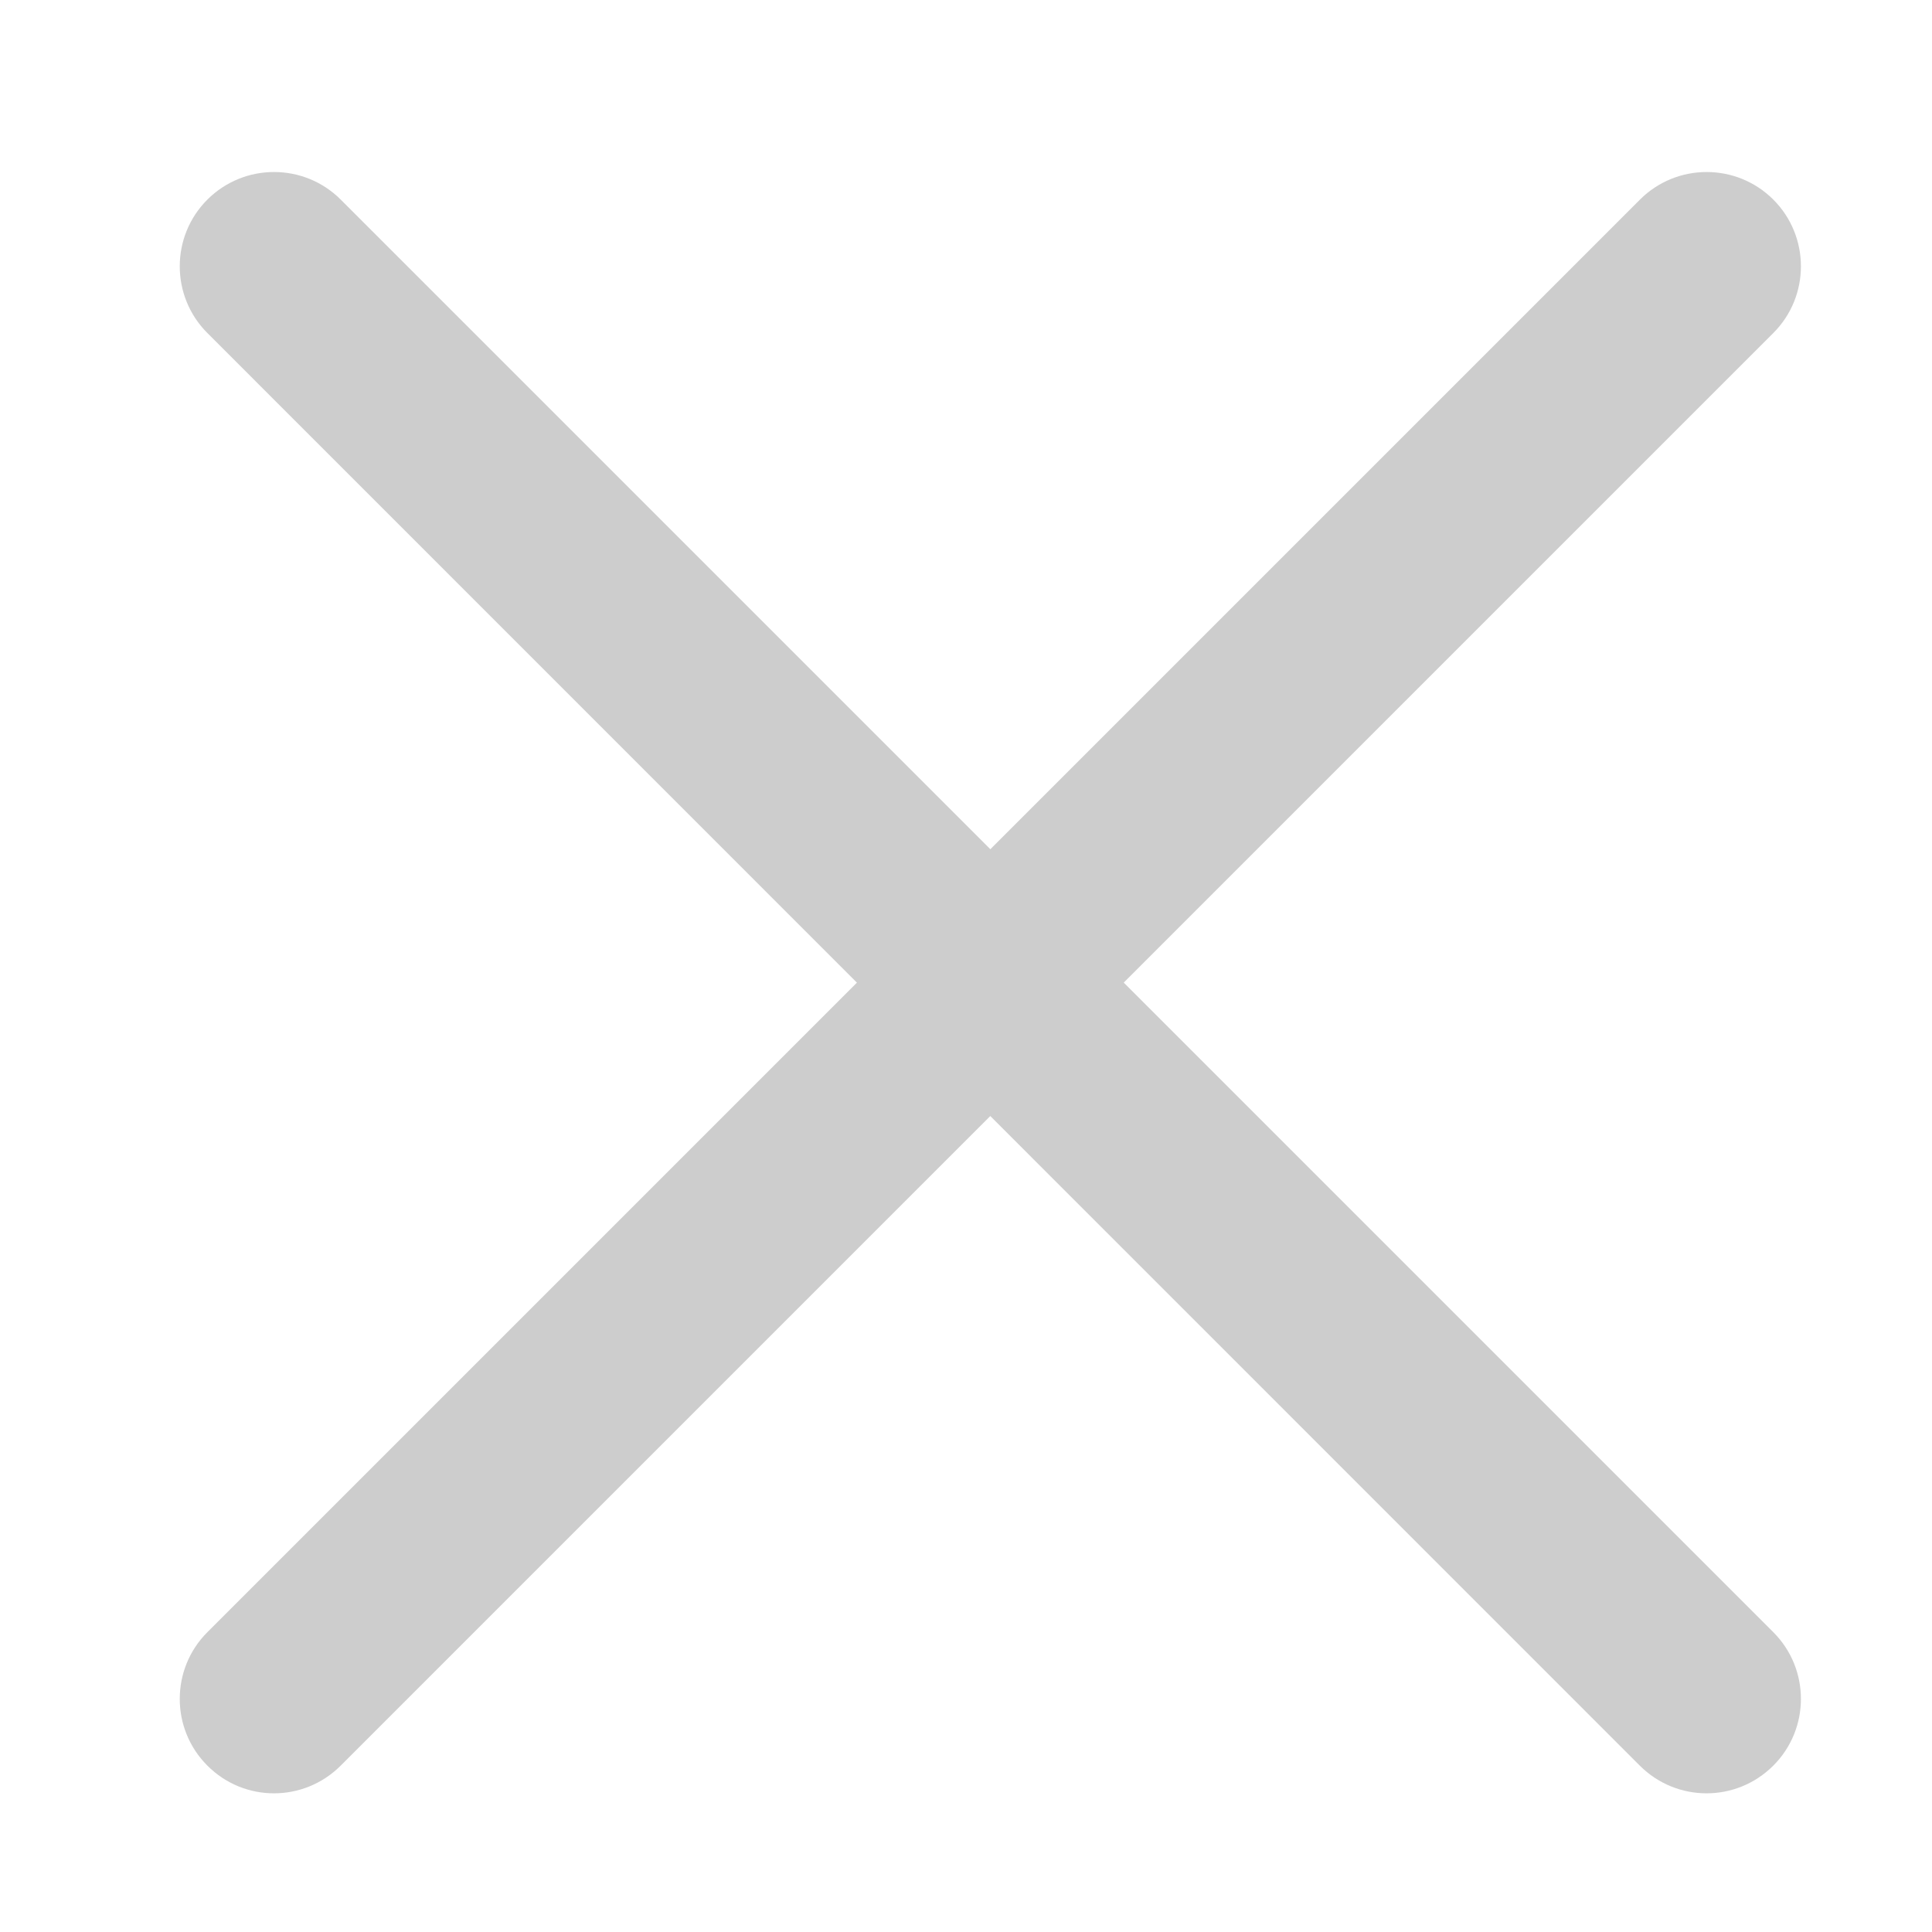
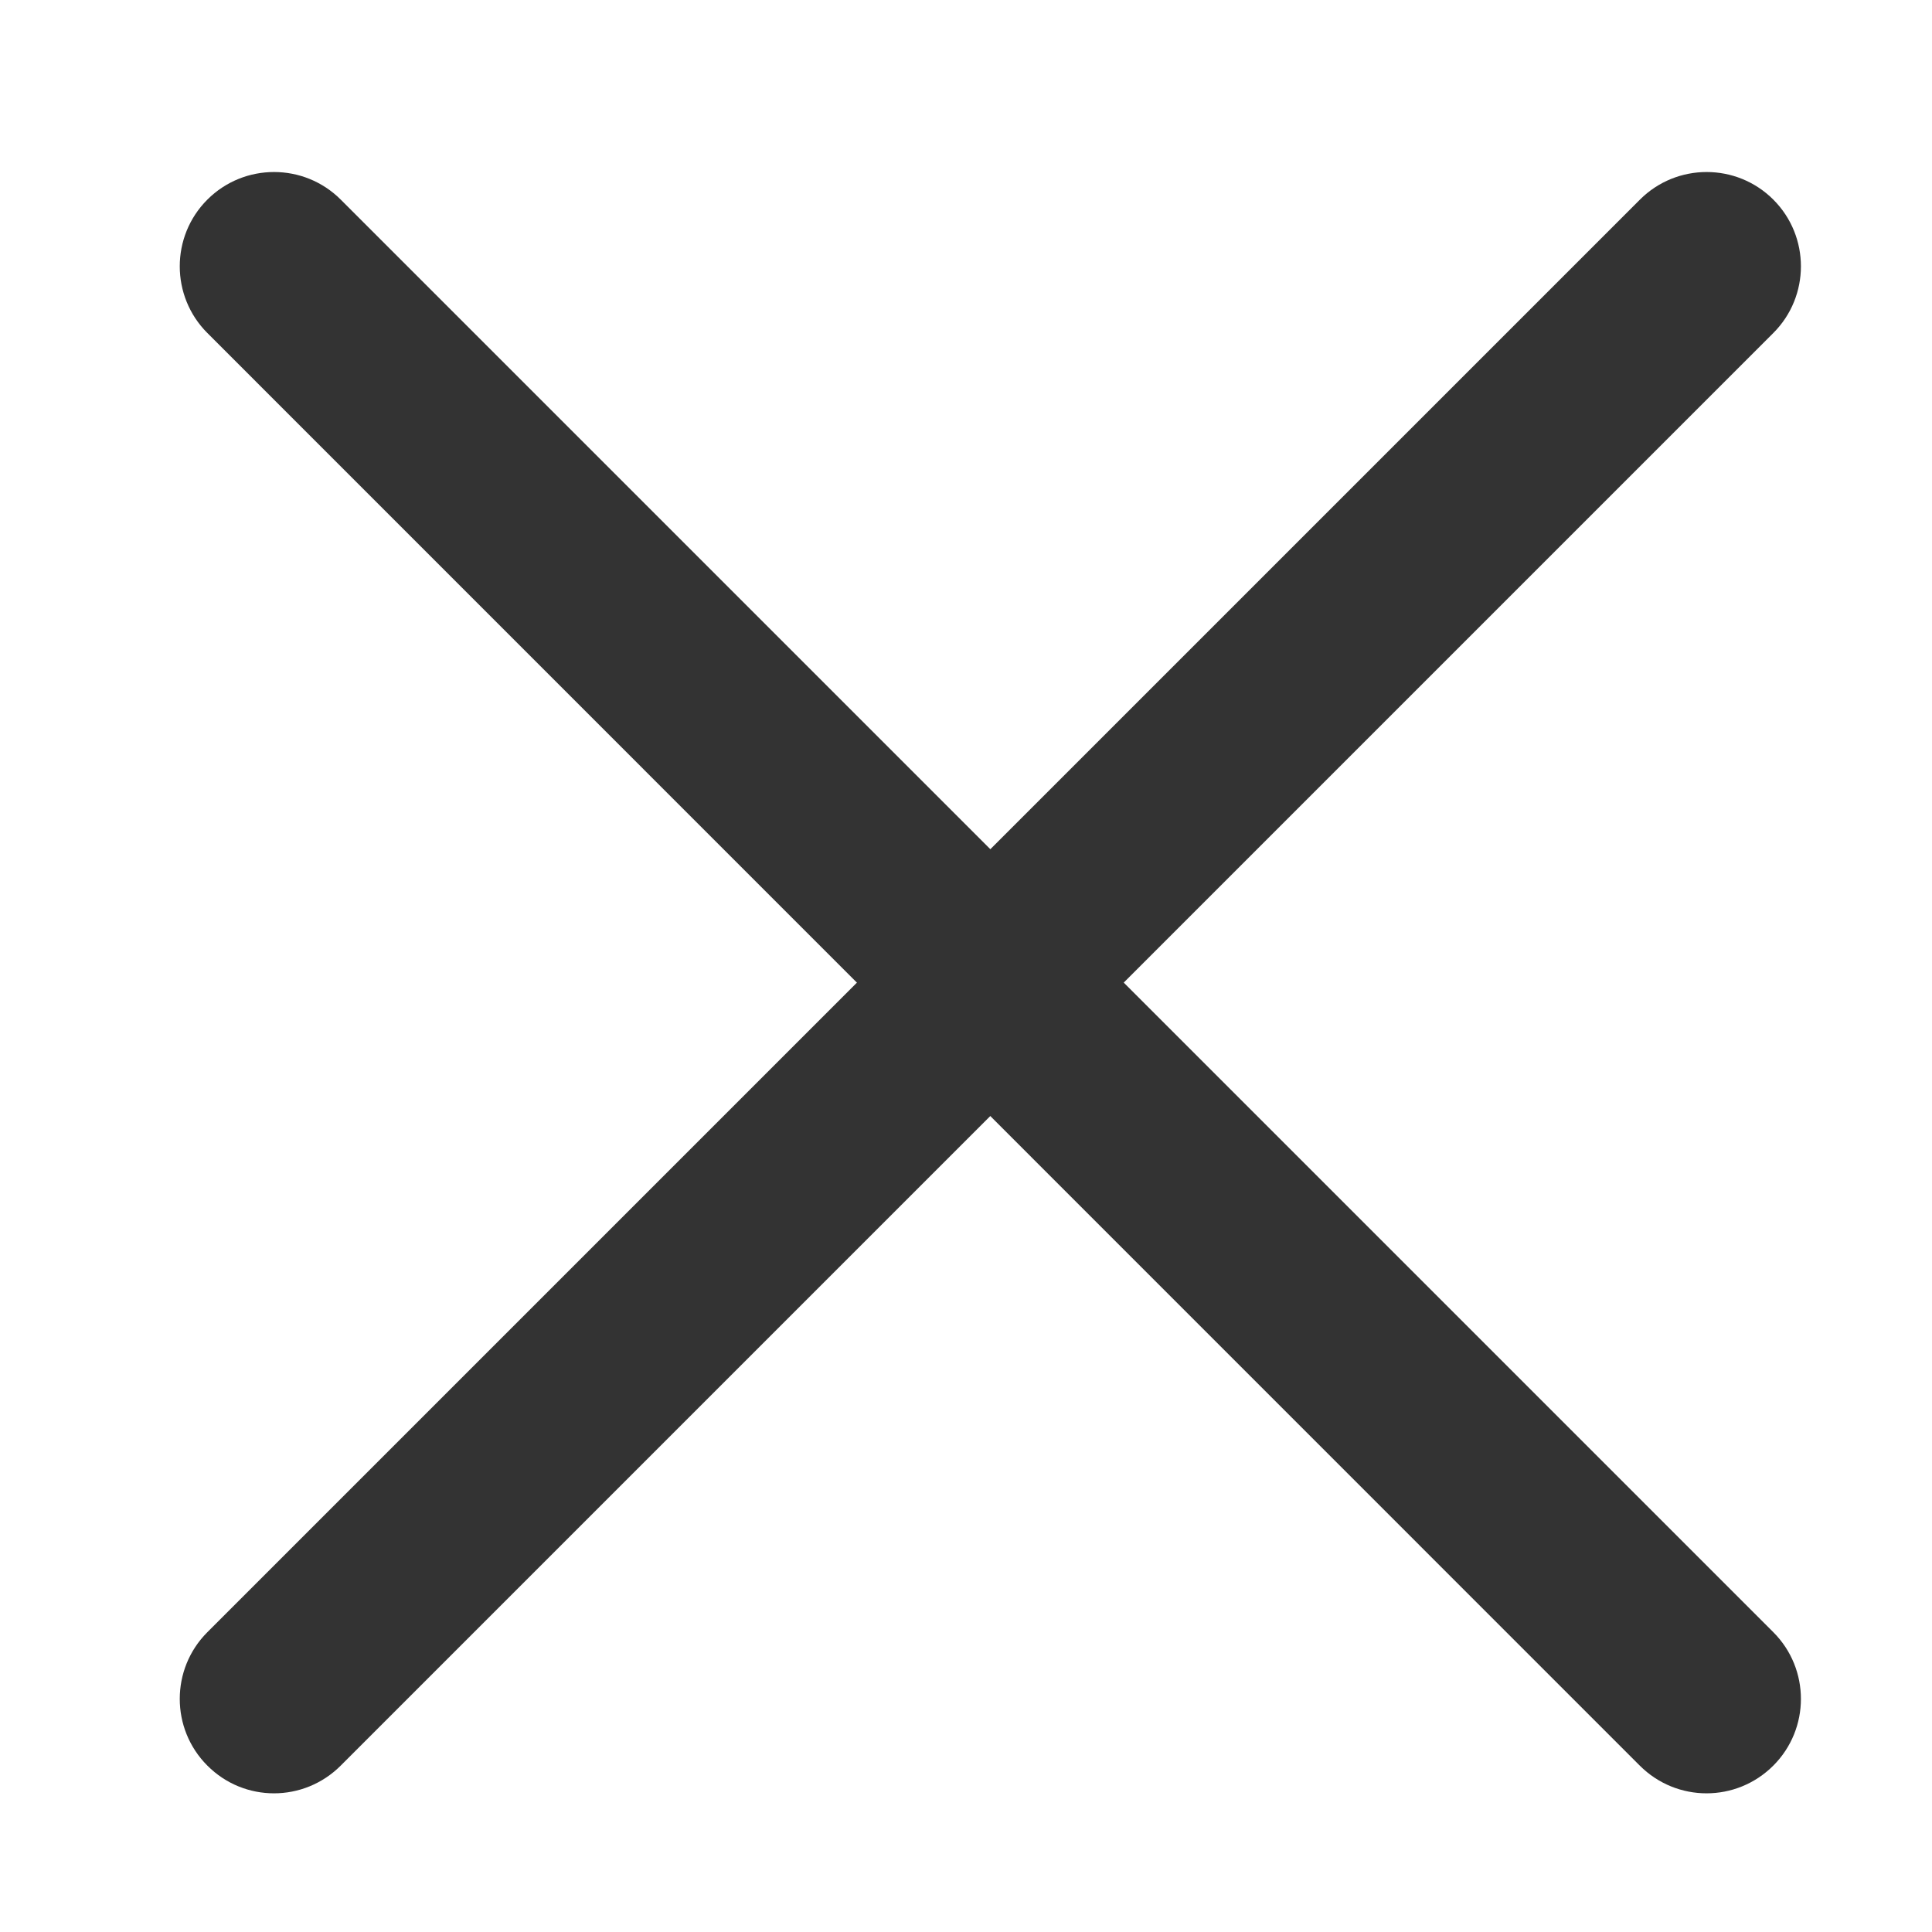
<svg xmlns="http://www.w3.org/2000/svg" t="1740376253644" class="icon" viewBox="0 0 1024 1024" version="1.1" p-id="4222" width="200" height="200">
-   <path d="M109.9 935.8c-19.5-19.5-19.5-51.2 0-70.7l759.3-759.3c19.5-19.5 51.2-19.5 70.7 0s19.5 51.2 0 70.7L180.6 935.8c-19.6 19.6-51.2 19.6-70.7 0z" fill="#cdcdcd" p-id="4223" />
-   <path d="M869.1 935.8L109.9 176.5c-19.5-19.5-19.5-51.2 0-70.7s51.2-19.5 70.7 0l759.3 759.3c19.5 19.5 19.5 51.2 0 70.7-19.6 19.6-51.2 19.6-70.8 0z" fill="#cdcdcd" p-id="4224" />
+   <path d="M109.9 935.8c-19.5-19.5-19.5-51.2 0-70.7l759.3-759.3c19.5-19.5 51.2-19.5 70.7 0s19.5 51.2 0 70.7L180.6 935.8c-19.6 19.6-51.2 19.6-70.7 0z" fill="#333333" p-id="4223" />
+   <path d="M869.1 935.8L109.9 176.5c-19.5-19.5-19.5-51.2 0-70.7s51.2-19.5 70.7 0l759.3 759.3c19.5 19.5 19.5 51.2 0 70.7-19.6 19.6-51.2 19.6-70.8 0z" fill="#333333" p-id="4224" />
</svg>
